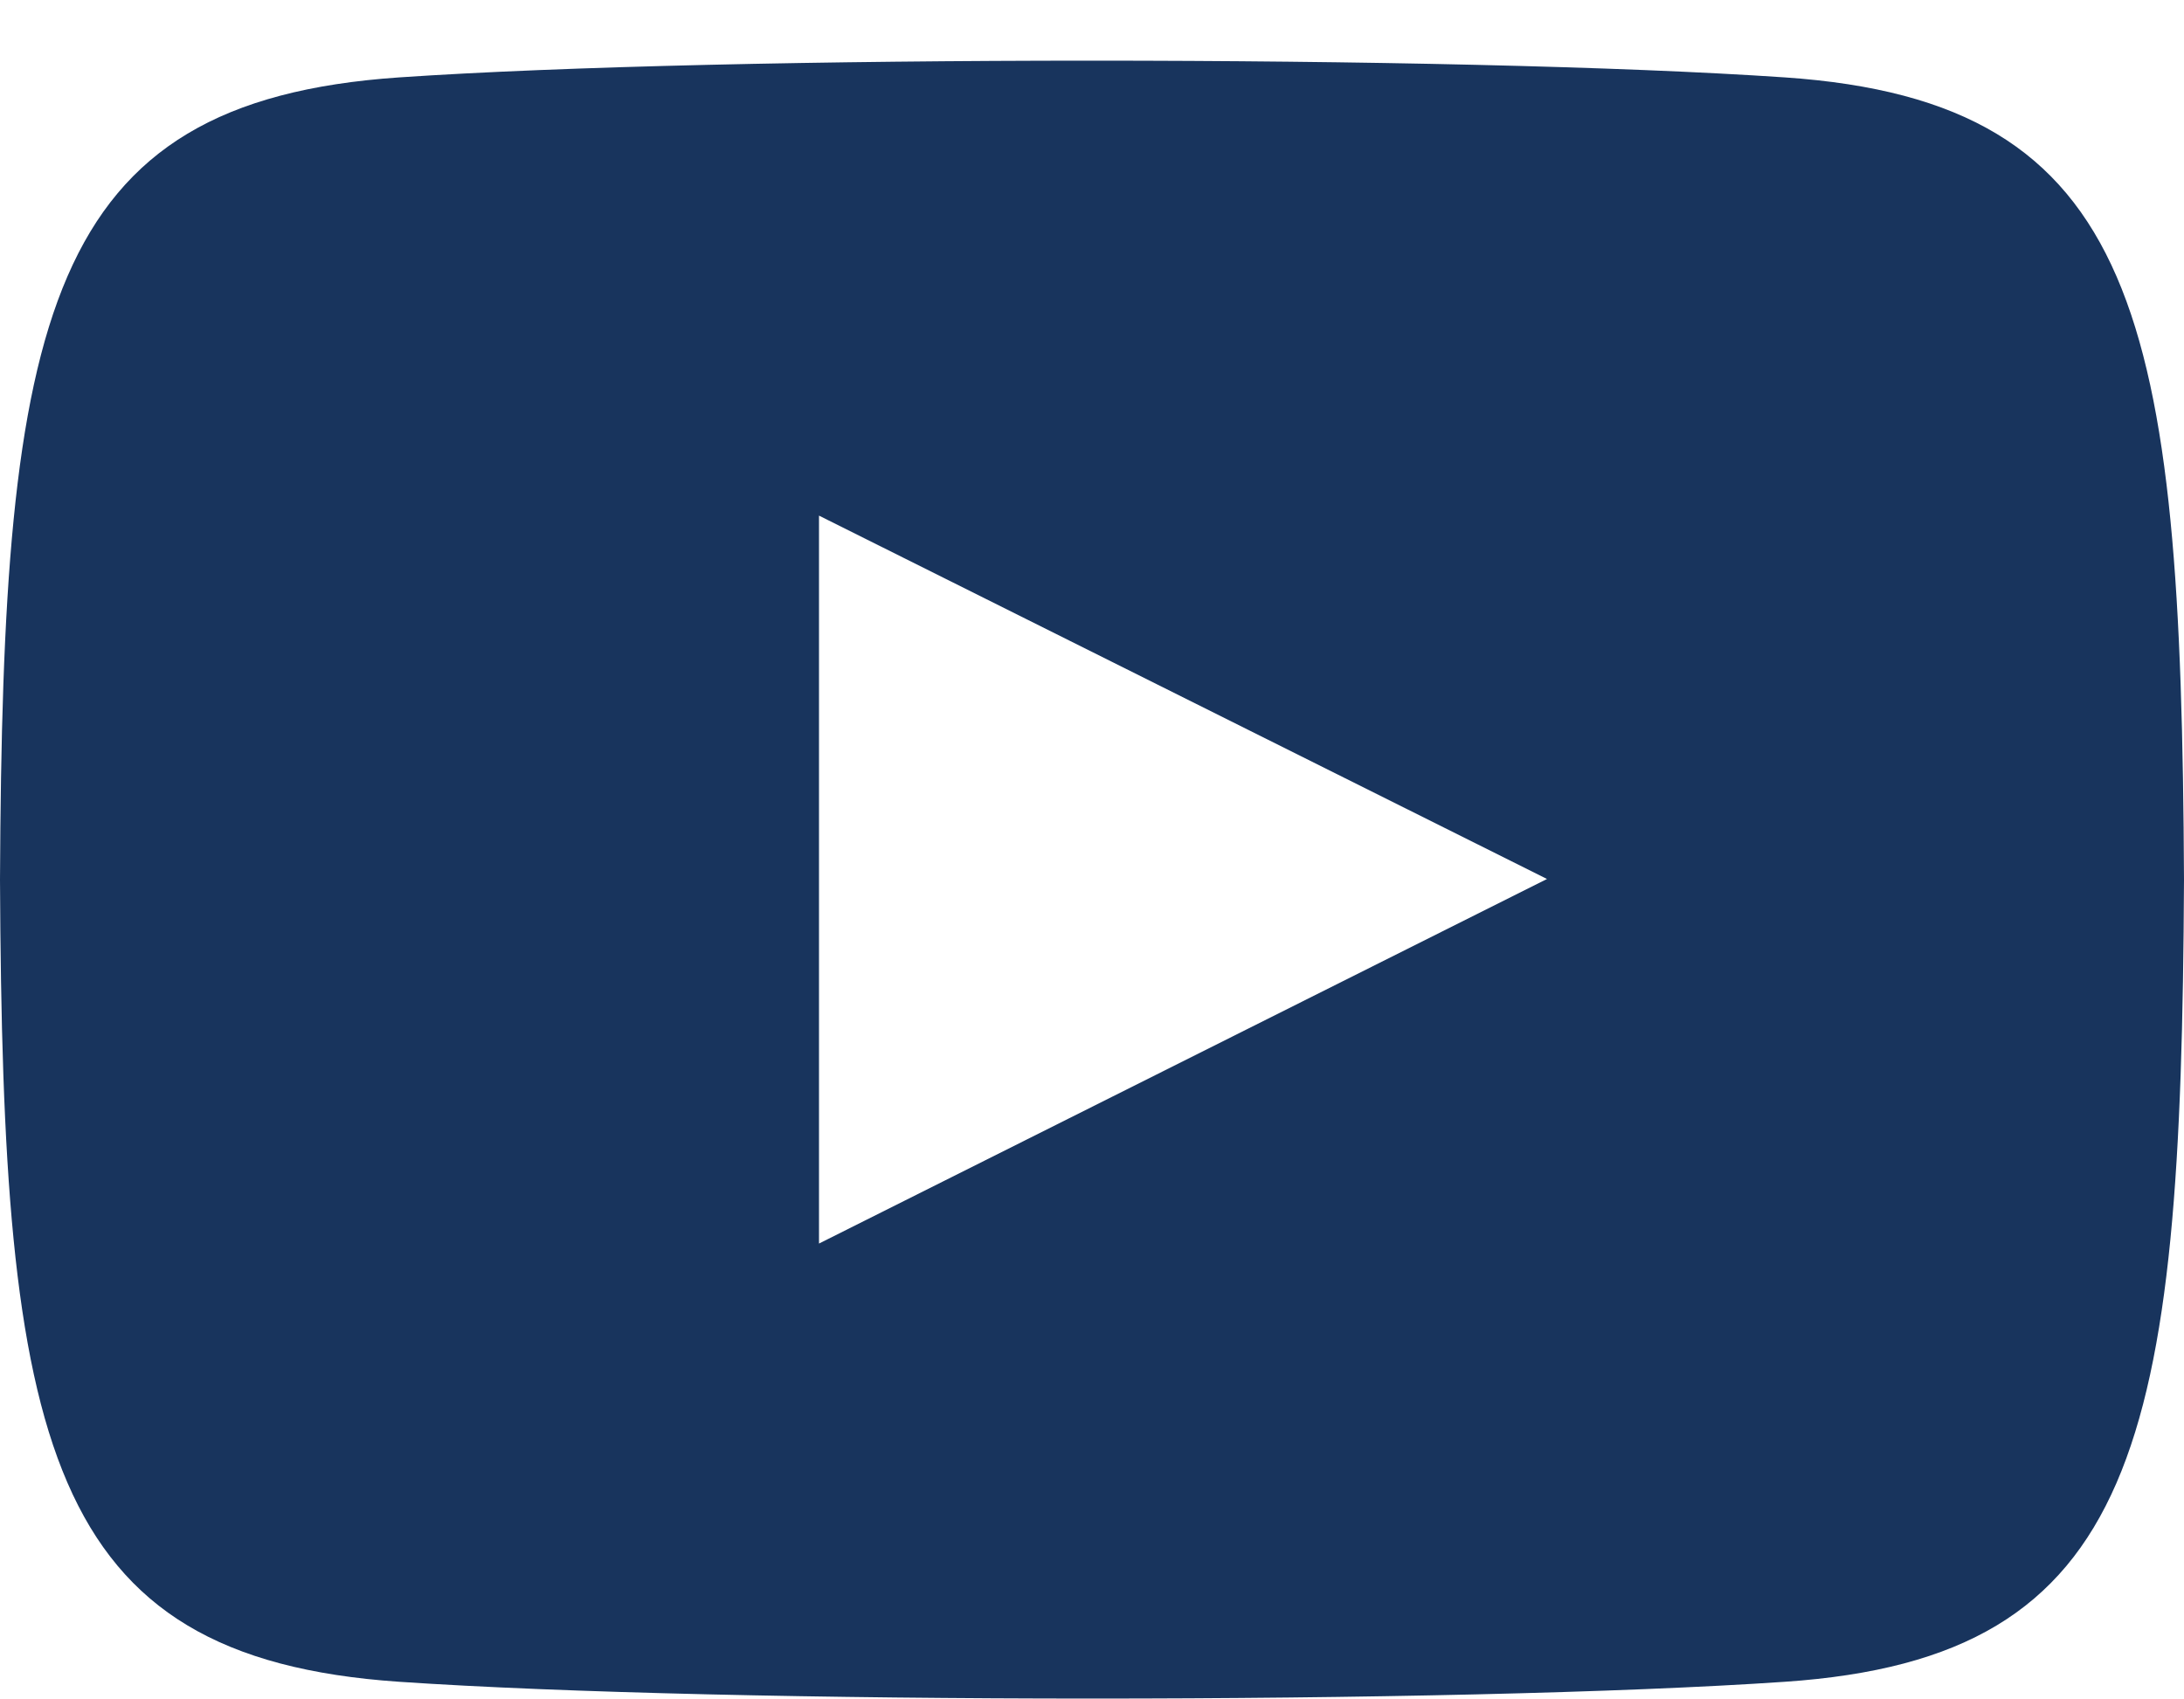
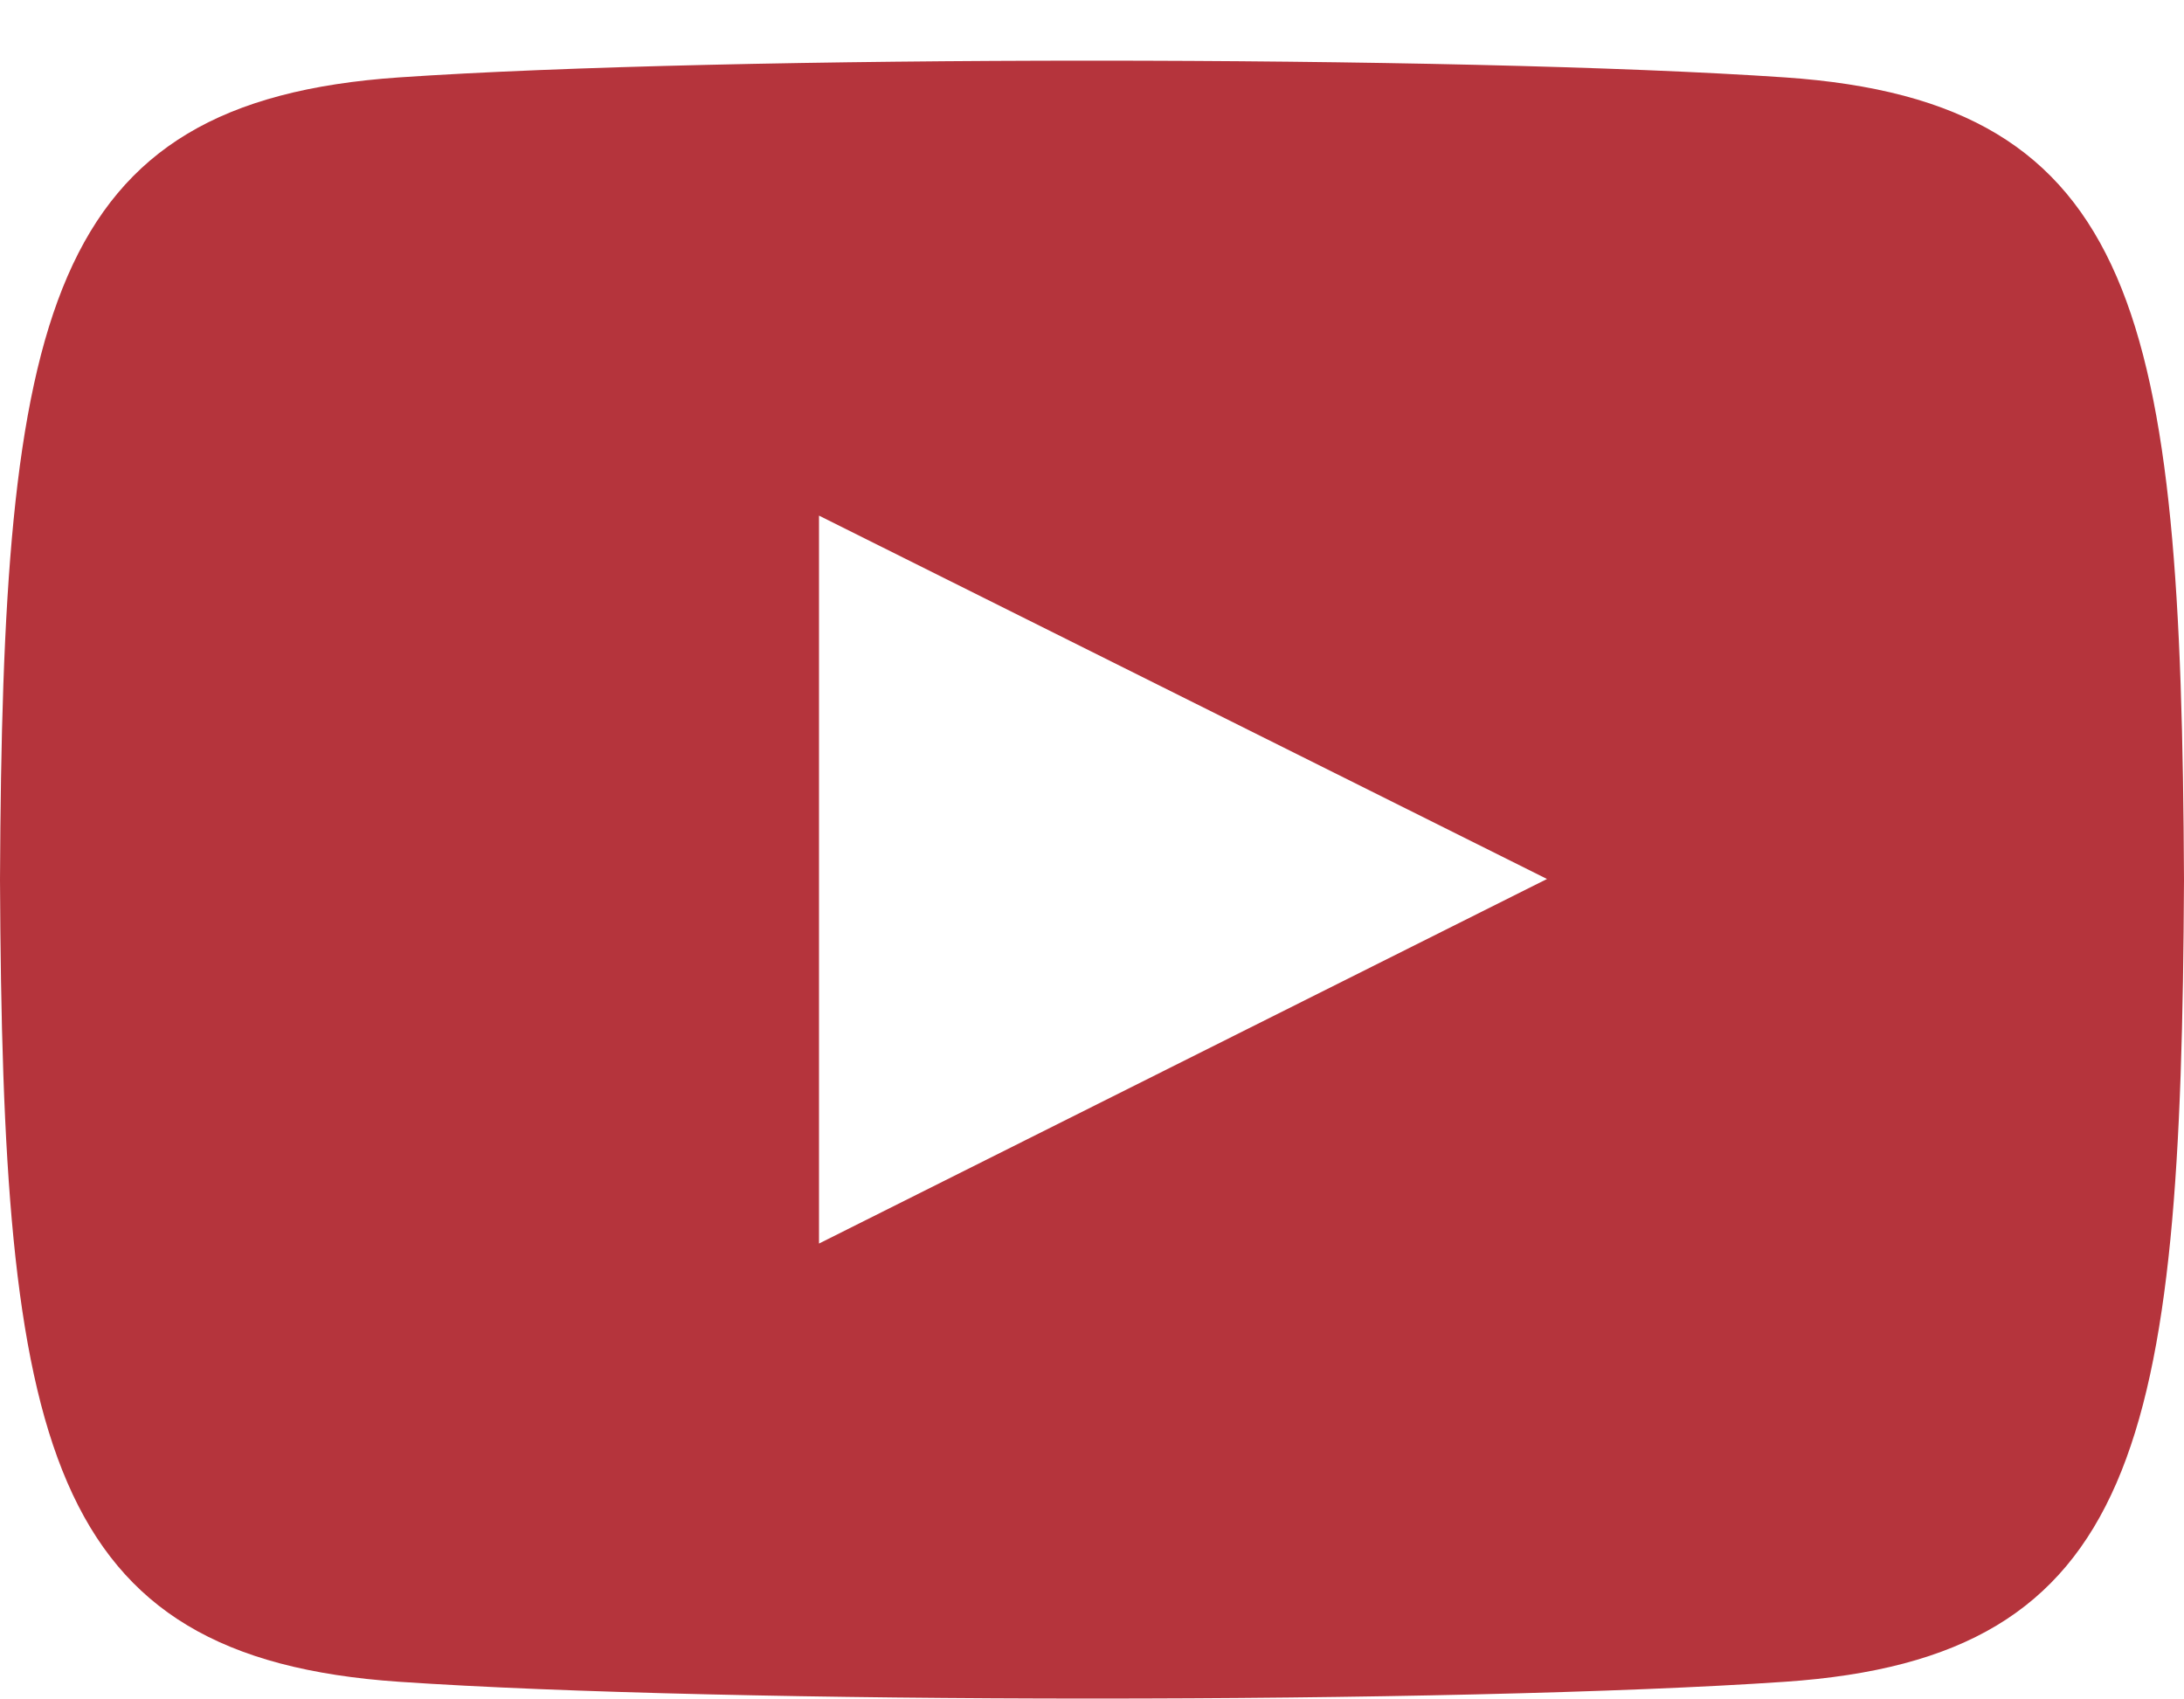
<svg xmlns="http://www.w3.org/2000/svg" width="18" height="14" viewBox="0 0 18 14" fill="none">
-   <path d="M14.711 0.638C12.008 0.454 5.988 0.454 3.289 0.638C0.366 0.838 0.022 2.603 0 7.25C0.022 11.889 0.363 13.662 3.289 13.862C5.989 14.046 12.008 14.047 14.711 13.862C17.634 13.663 17.978 11.897 18 7.25C17.978 2.611 17.637 0.838 14.711 0.638ZM6.75 10.25V4.25L12.75 7.245L6.75 10.25Z" fill="#18345D" />
+   <path d="M14.711 0.638C12.008 0.454 5.988 0.454 3.289 0.638C0.366 0.838 0.022 2.603 0 7.25C0.022 11.889 0.363 13.662 3.289 13.862C5.989 14.046 12.008 14.047 14.711 13.862C17.634 13.663 17.978 11.897 18 7.25C17.978 2.611 17.637 0.838 14.711 0.638ZM6.75 10.25V4.25L12.75 7.245L6.75 10.25Z" fill="#b5343c" />
</svg>
